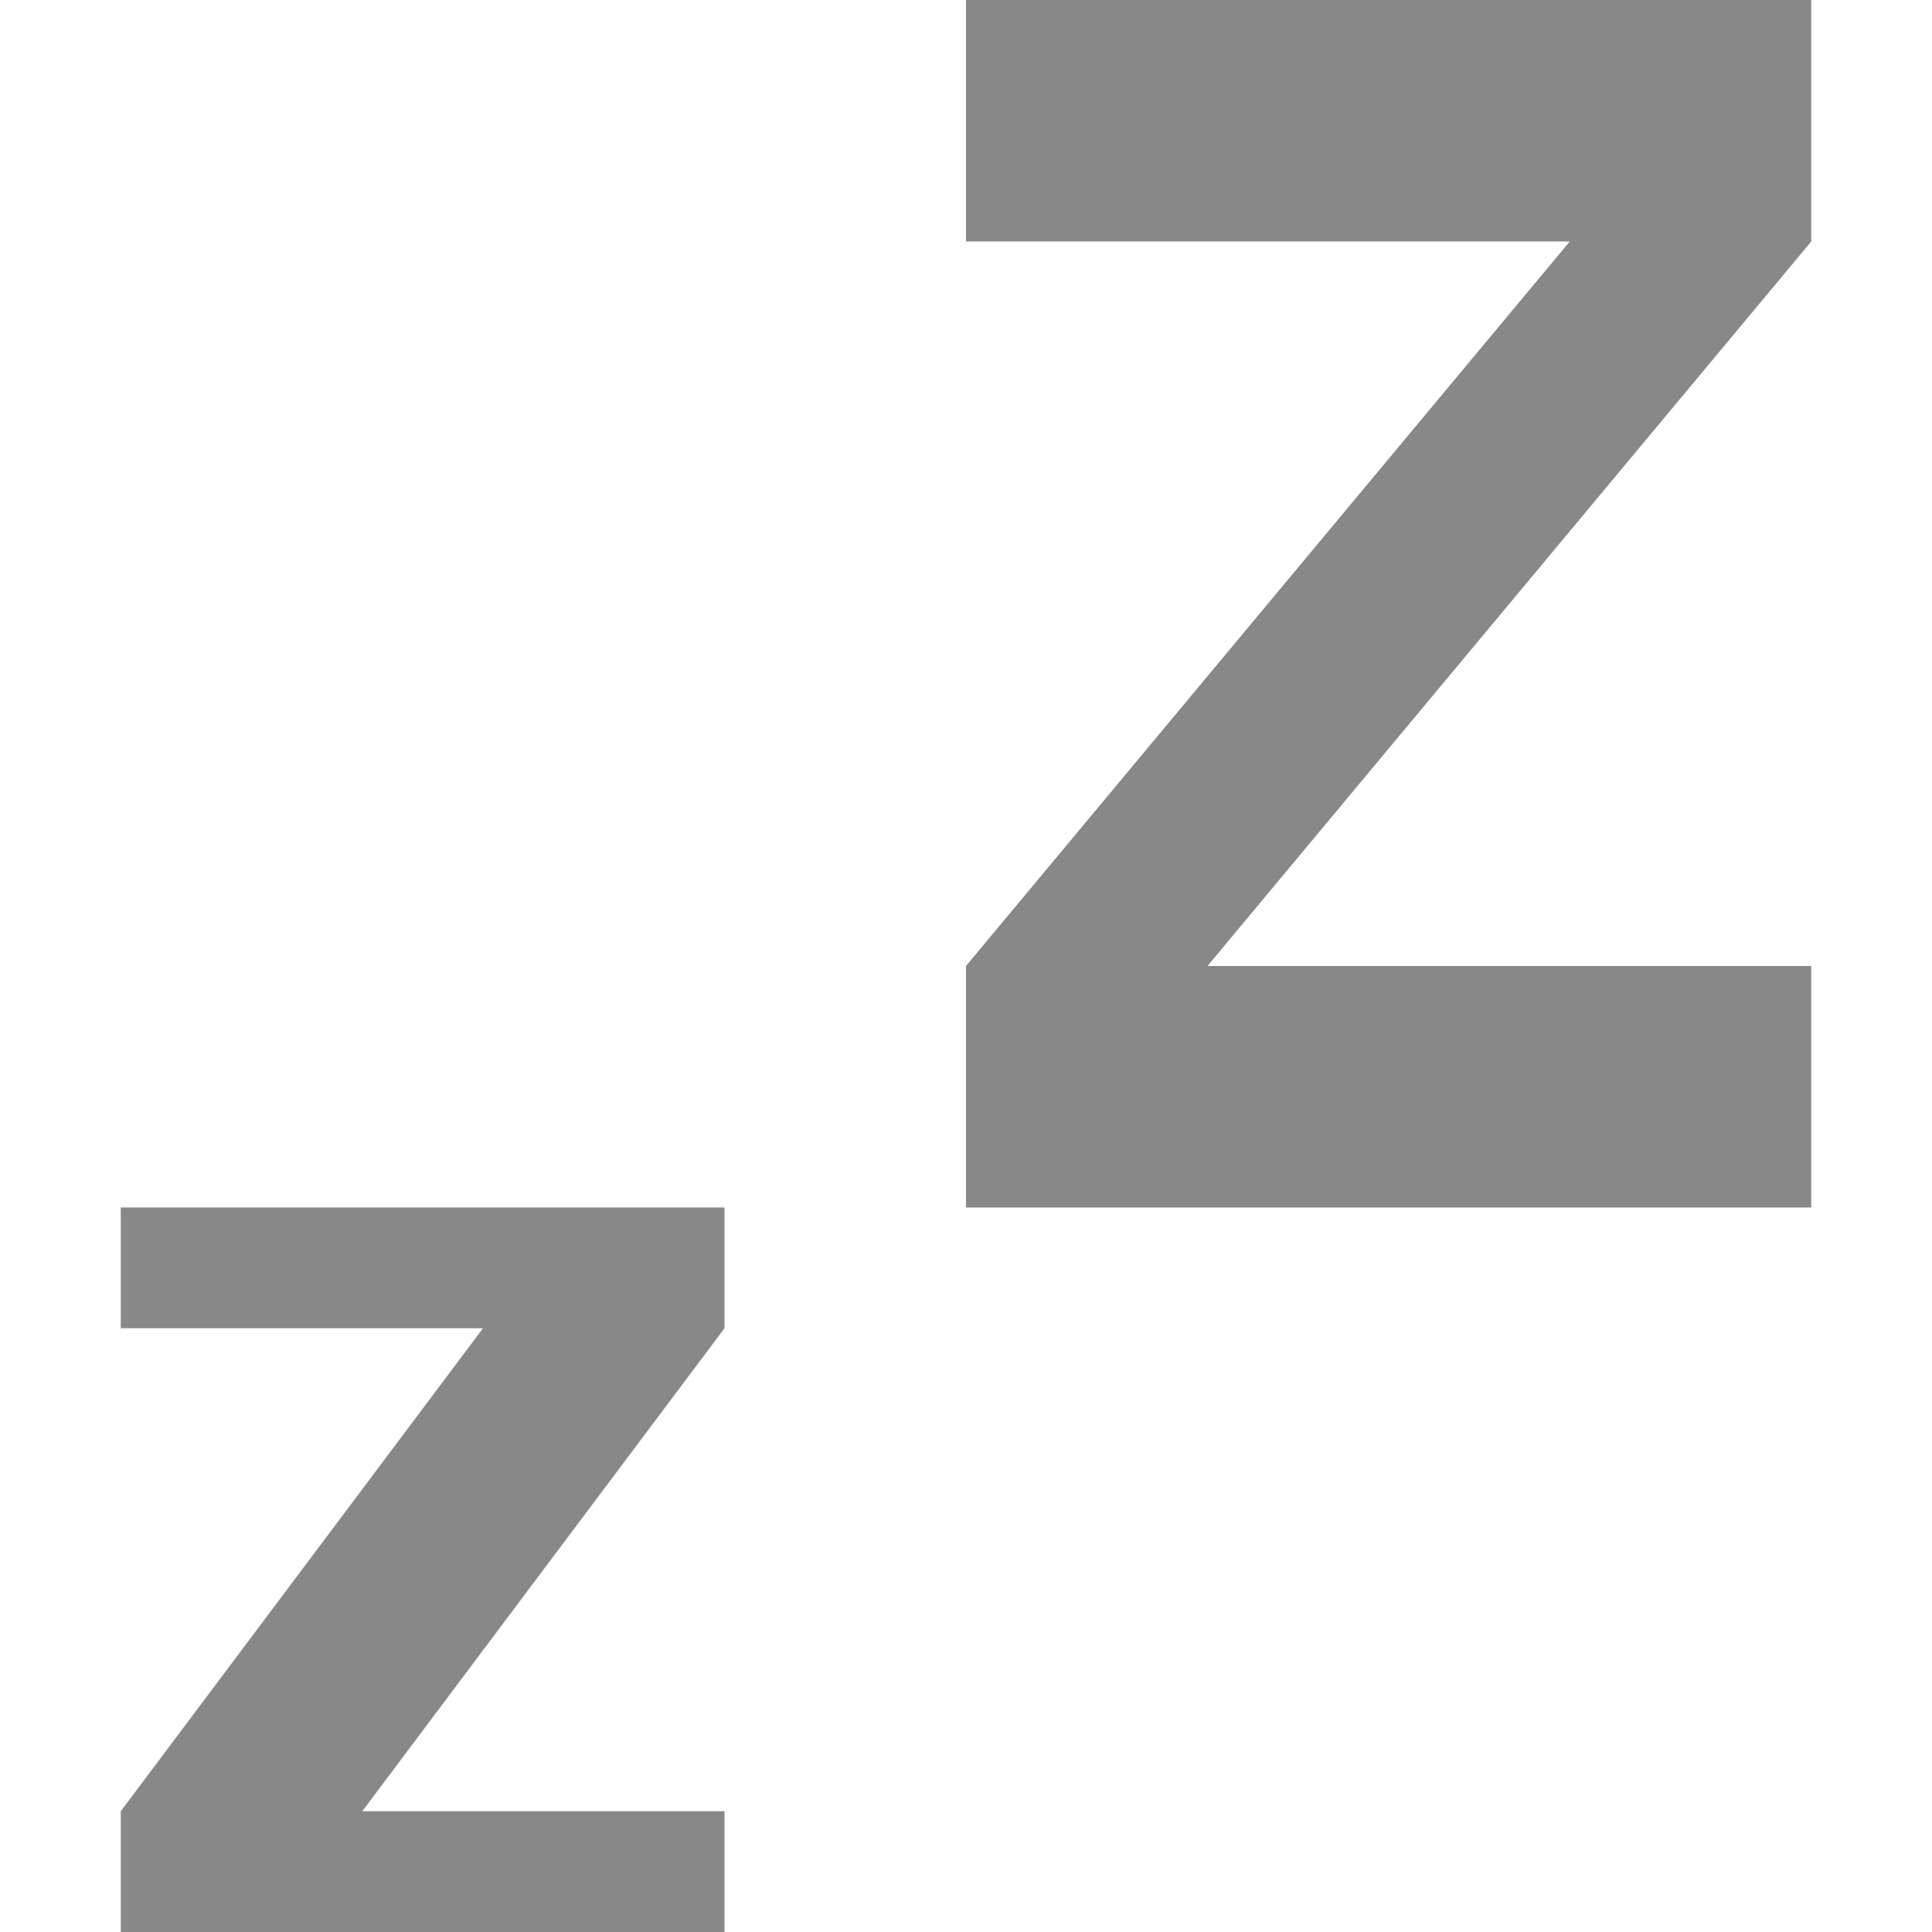
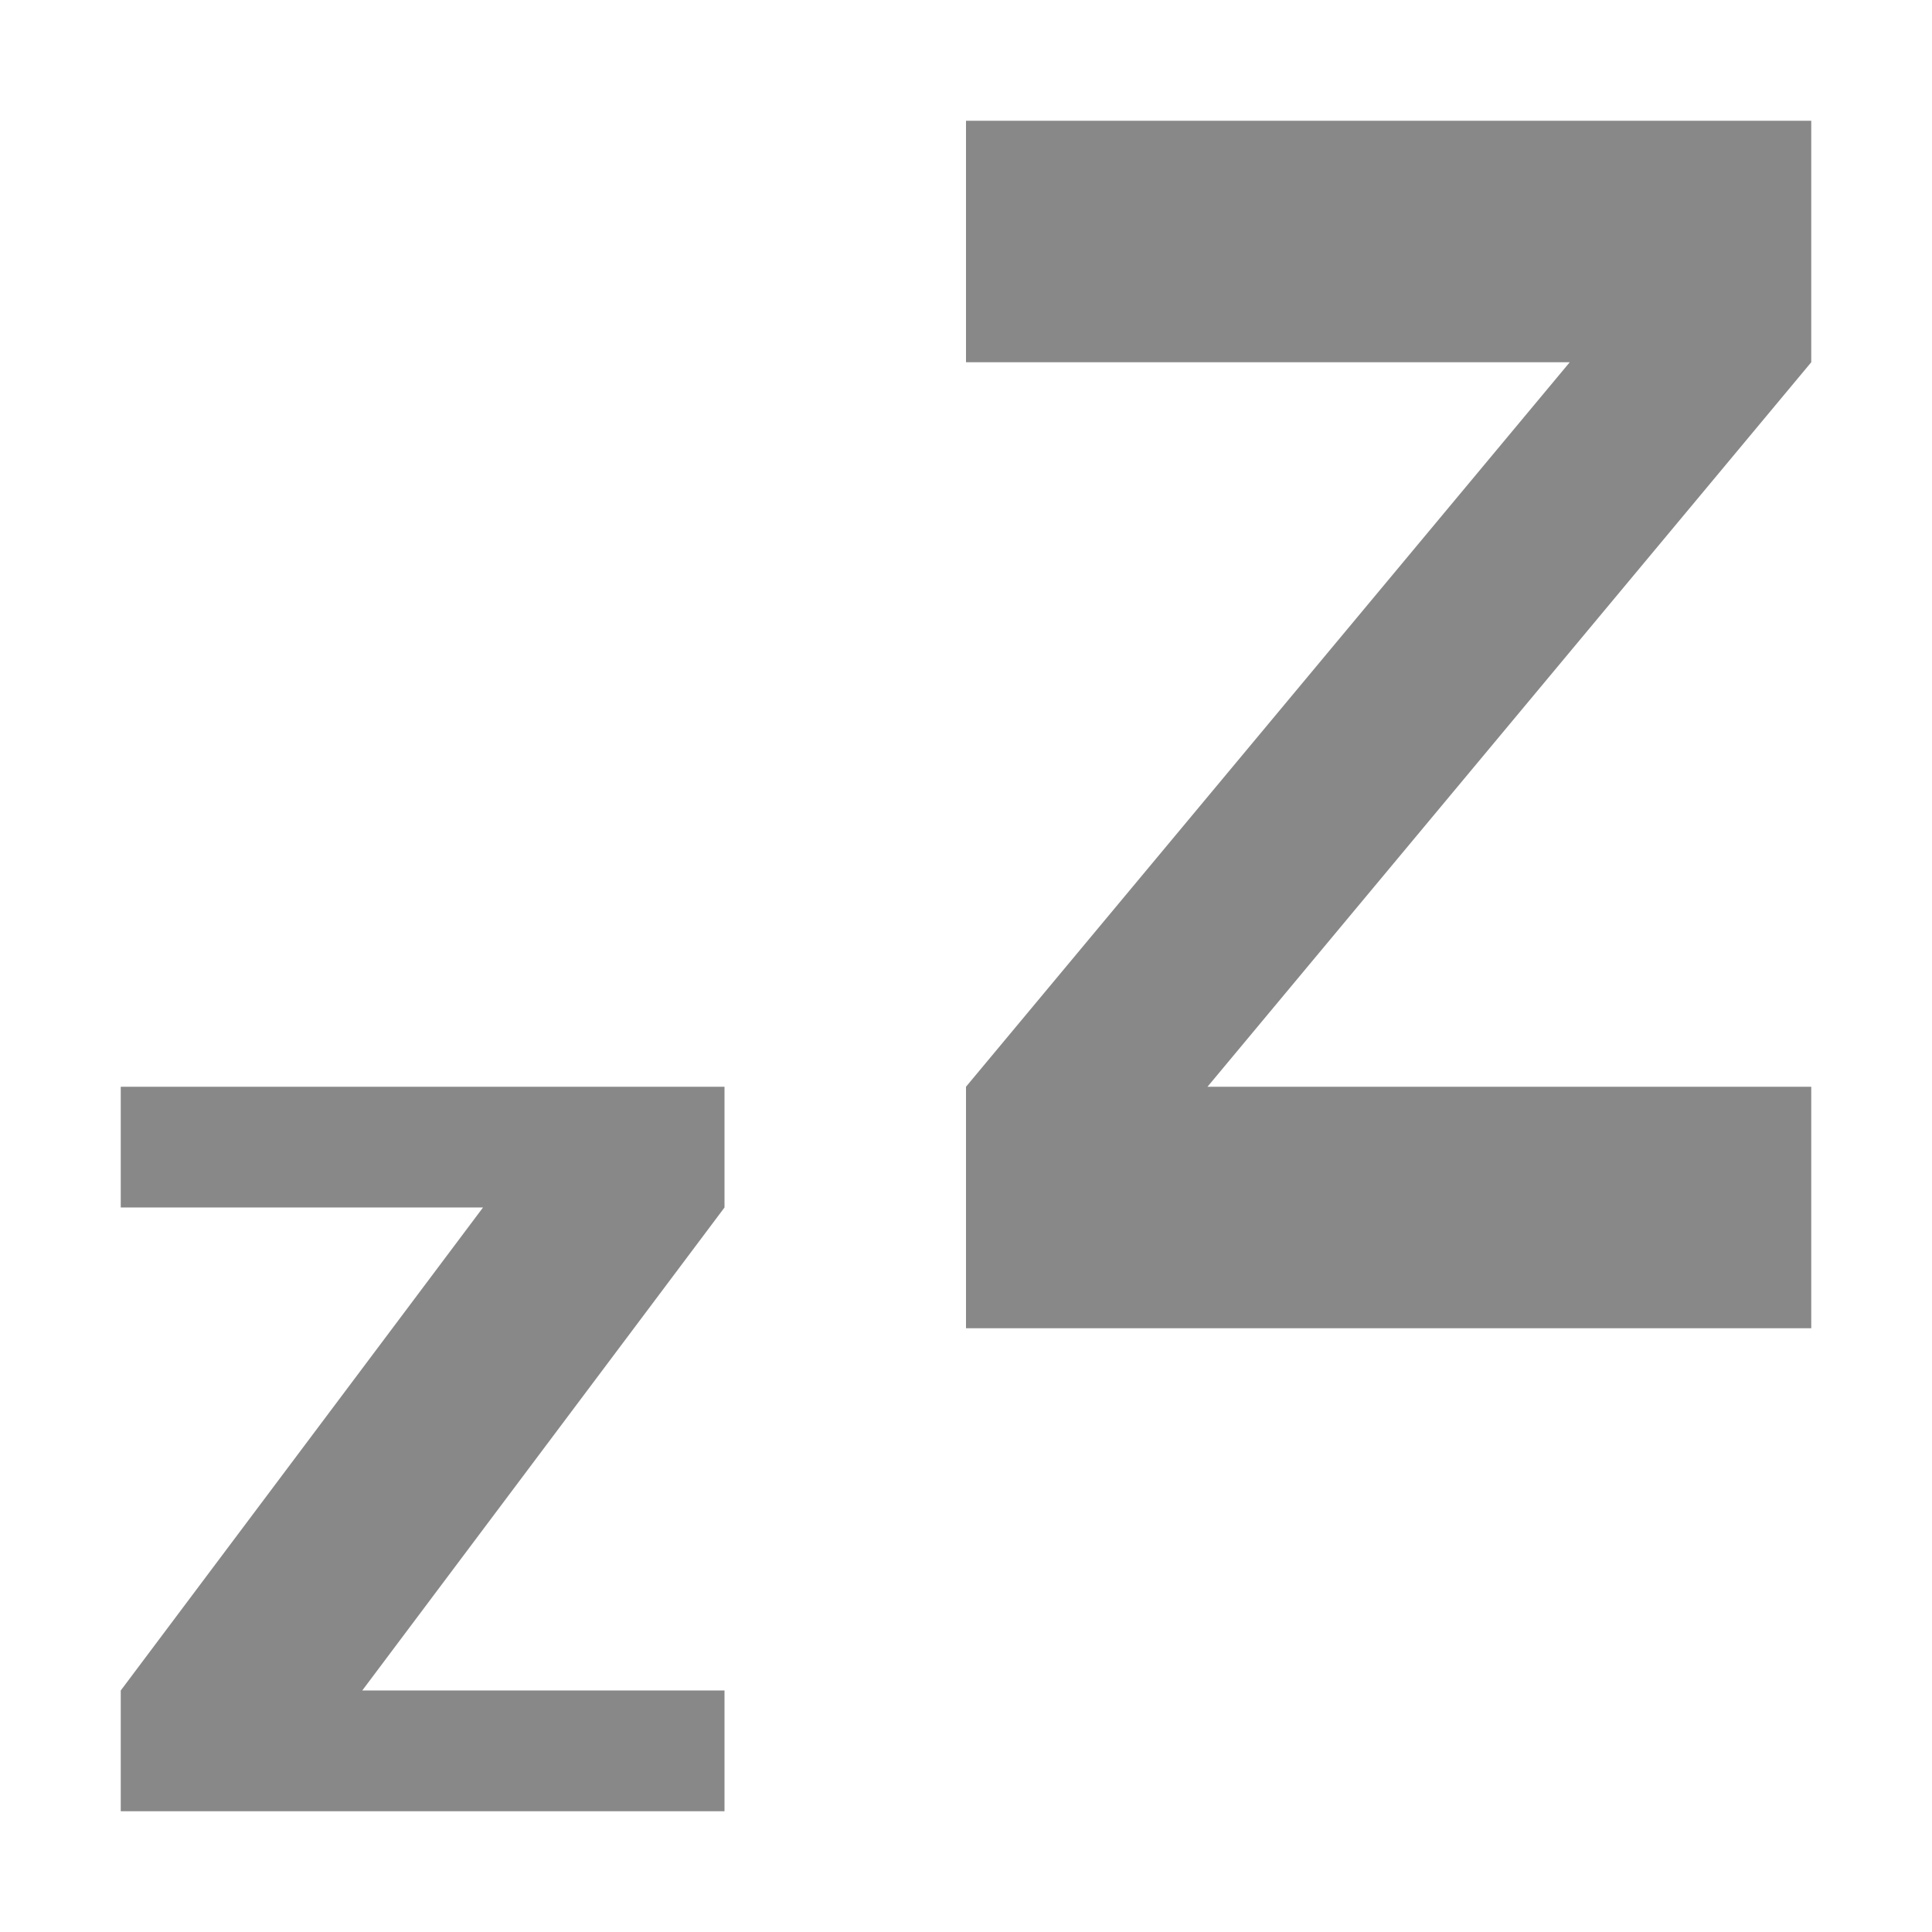
<svg xmlns="http://www.w3.org/2000/svg" width="16" height="16" viewBox="0 0 16 16" version="1.1" id="svg8">
  <defs id="defs2" />
  <g id="layer1" transform="translate(0,-1106.52)">
-     <path style="opacity:1;fill:#888888;fill-opacity:1;stroke:none;stroke-width:1.002;stroke-linecap:round;stroke-linejoin:round;stroke-miterlimit:4;stroke-dasharray:none;stroke-opacity:0.032" d="m 8,1106.52 3e-7,2 H 13 l -5,6 v 2 h 7 v -2 h -5 l 5,-6 v -2 z" id="rect817" />
-     <path style="opacity:1;fill:#888888;fill-opacity:1;stroke:none;stroke-width:1.002;stroke-linecap:round;stroke-linejoin:round;stroke-miterlimit:4;stroke-dasharray:none;stroke-opacity:0.032" d="m 1,1116.52 v 1 h 3 l -3,4 v 1 h 5 v -1 H 3 l 3,-4 v -1 z" id="rect817-3" />
+     <path style="opacity:1;fill:#888888;fill-opacity:1;stroke:none;stroke-width:1.002;stroke-linecap:round;stroke-linejoin:round;stroke-miterlimit:4;stroke-dasharray:none;stroke-opacity:0.032" d="m 8,1107.52 3e-7,2 H 13 l -5,6 v 2 h 7 v -2 h -5 l 5,-6 v -2 z" id="rect817" />
+     <path style="opacity:1;fill:#888888;fill-opacity:1;stroke:none;stroke-width:1.002;stroke-linecap:round;stroke-linejoin:round;stroke-miterlimit:4;stroke-dasharray:none;stroke-opacity:0.032" d="m 1,1115.52 v 1 h 3 l -3,4 v 1 h 5 v -1 H 3 l 3,-4 v -1 z" id="rect817-3" />
  </g>
</svg>
